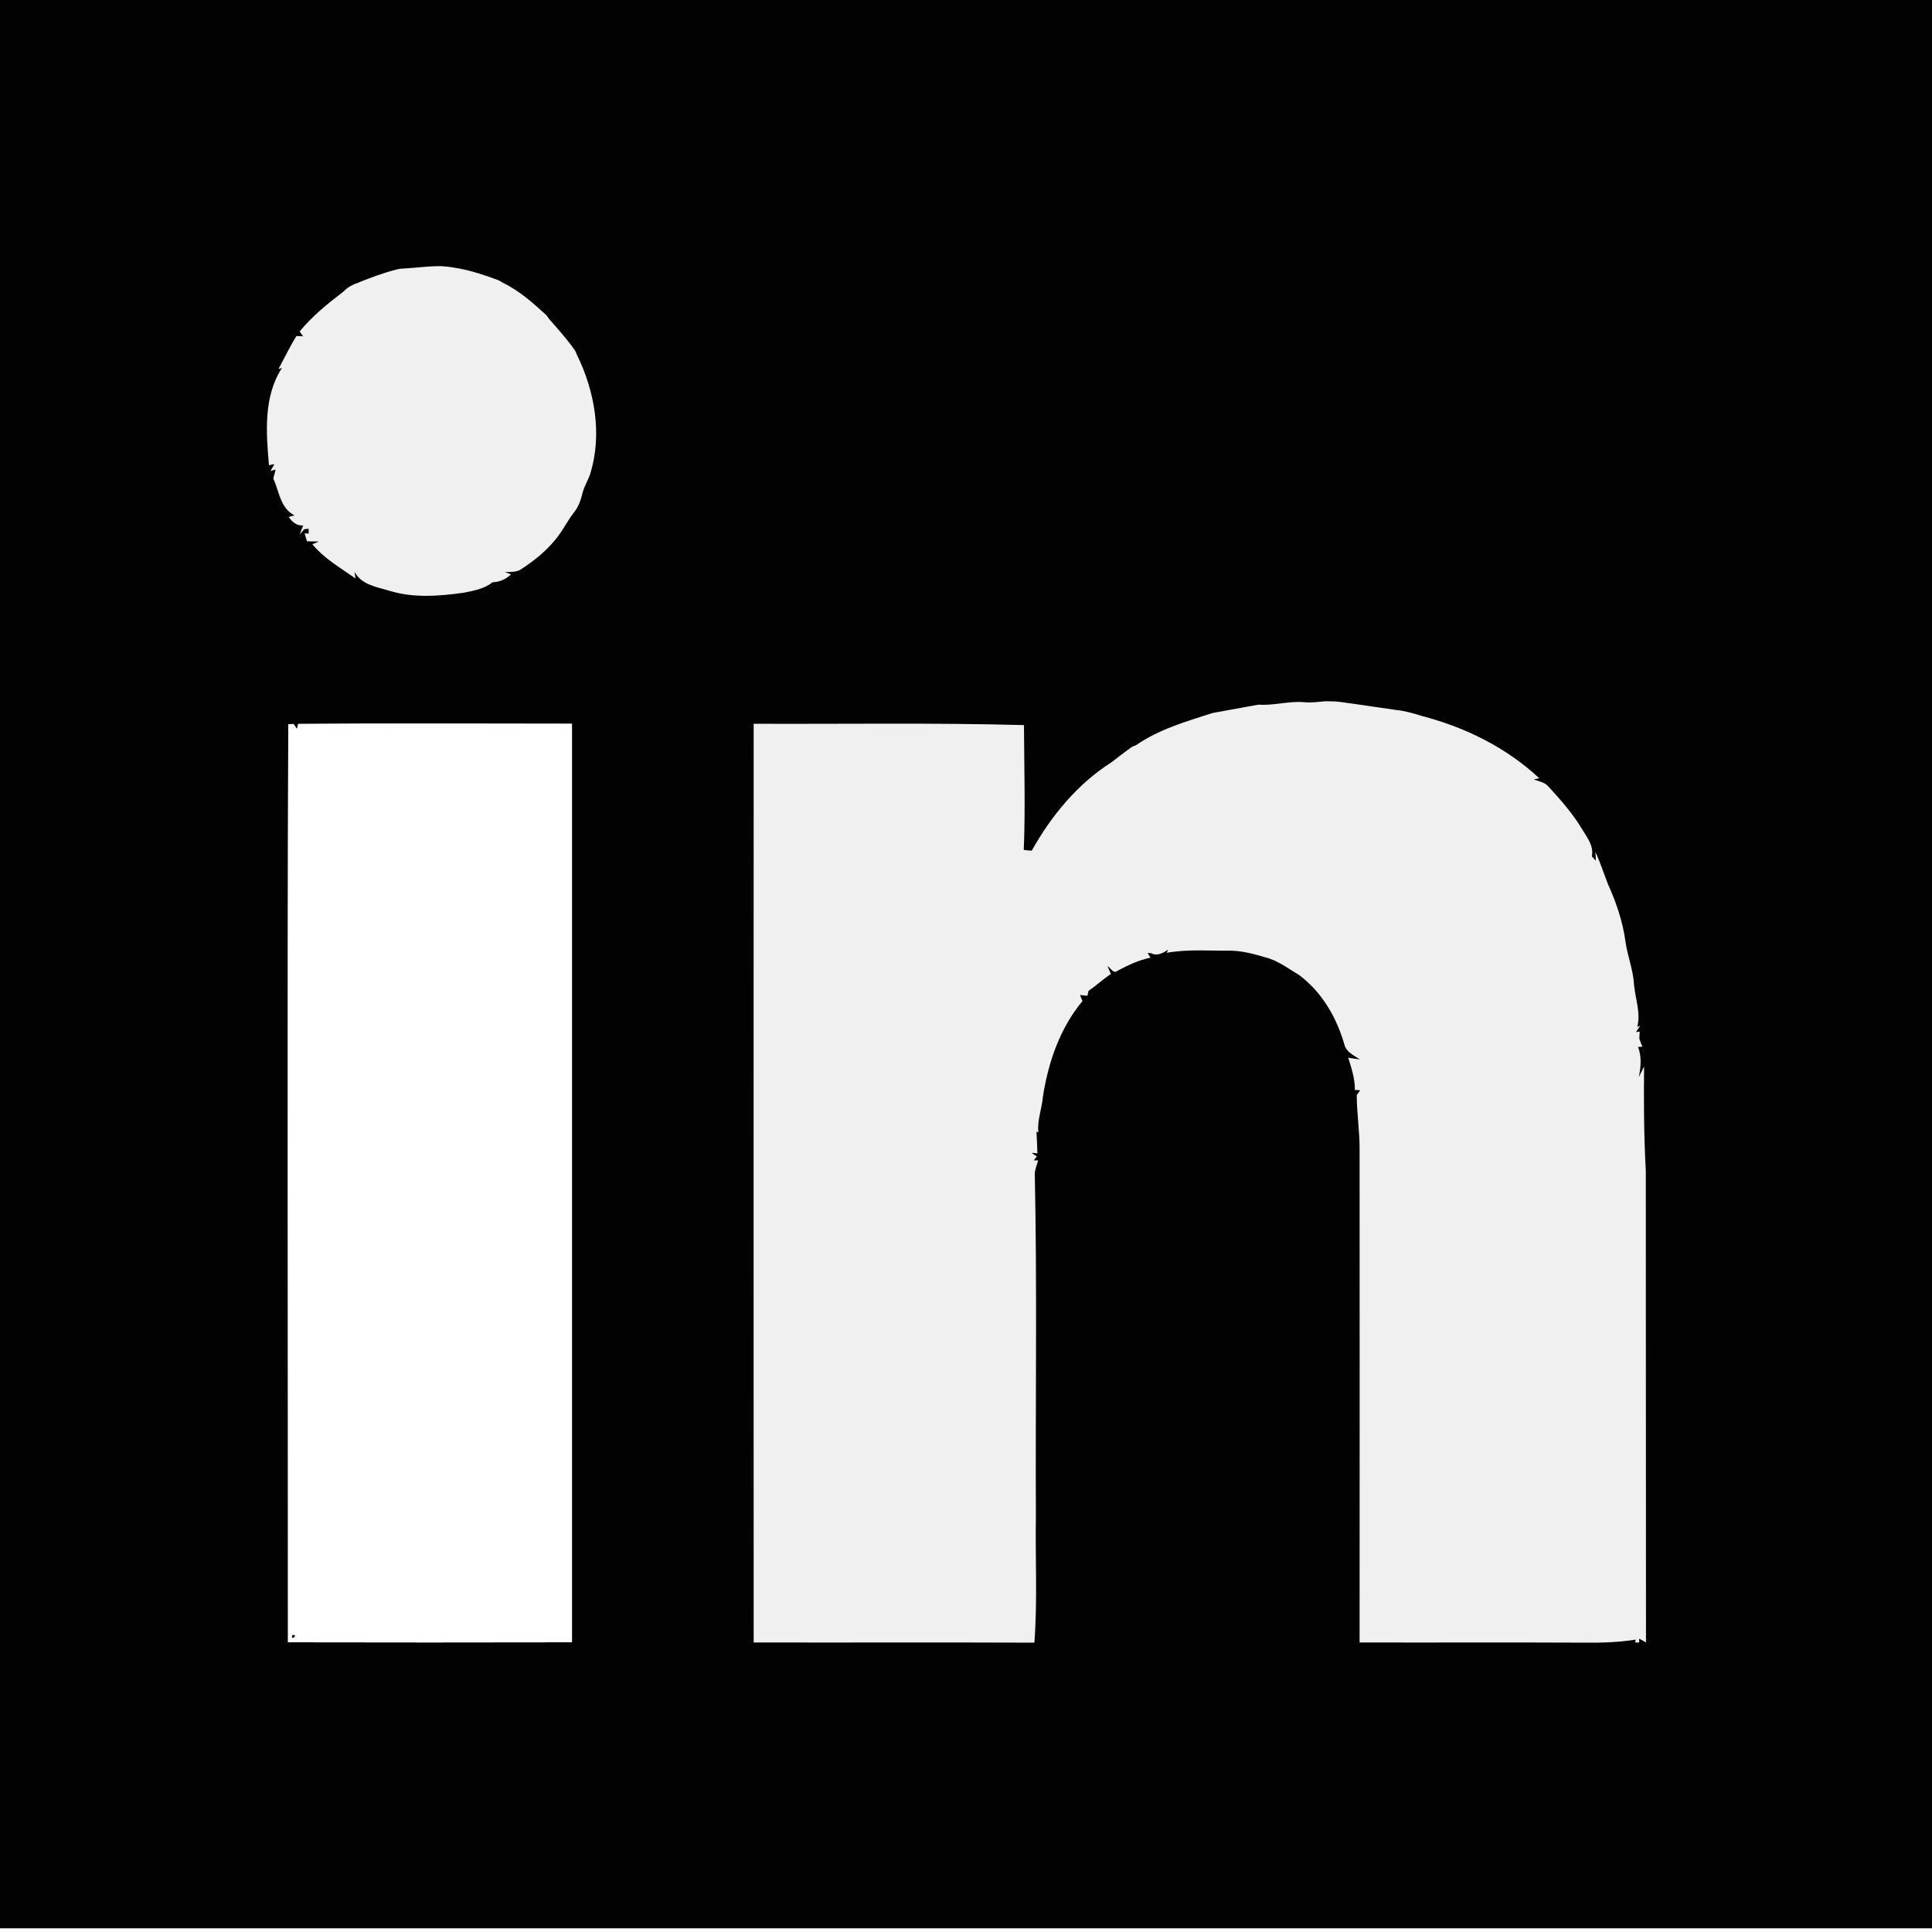
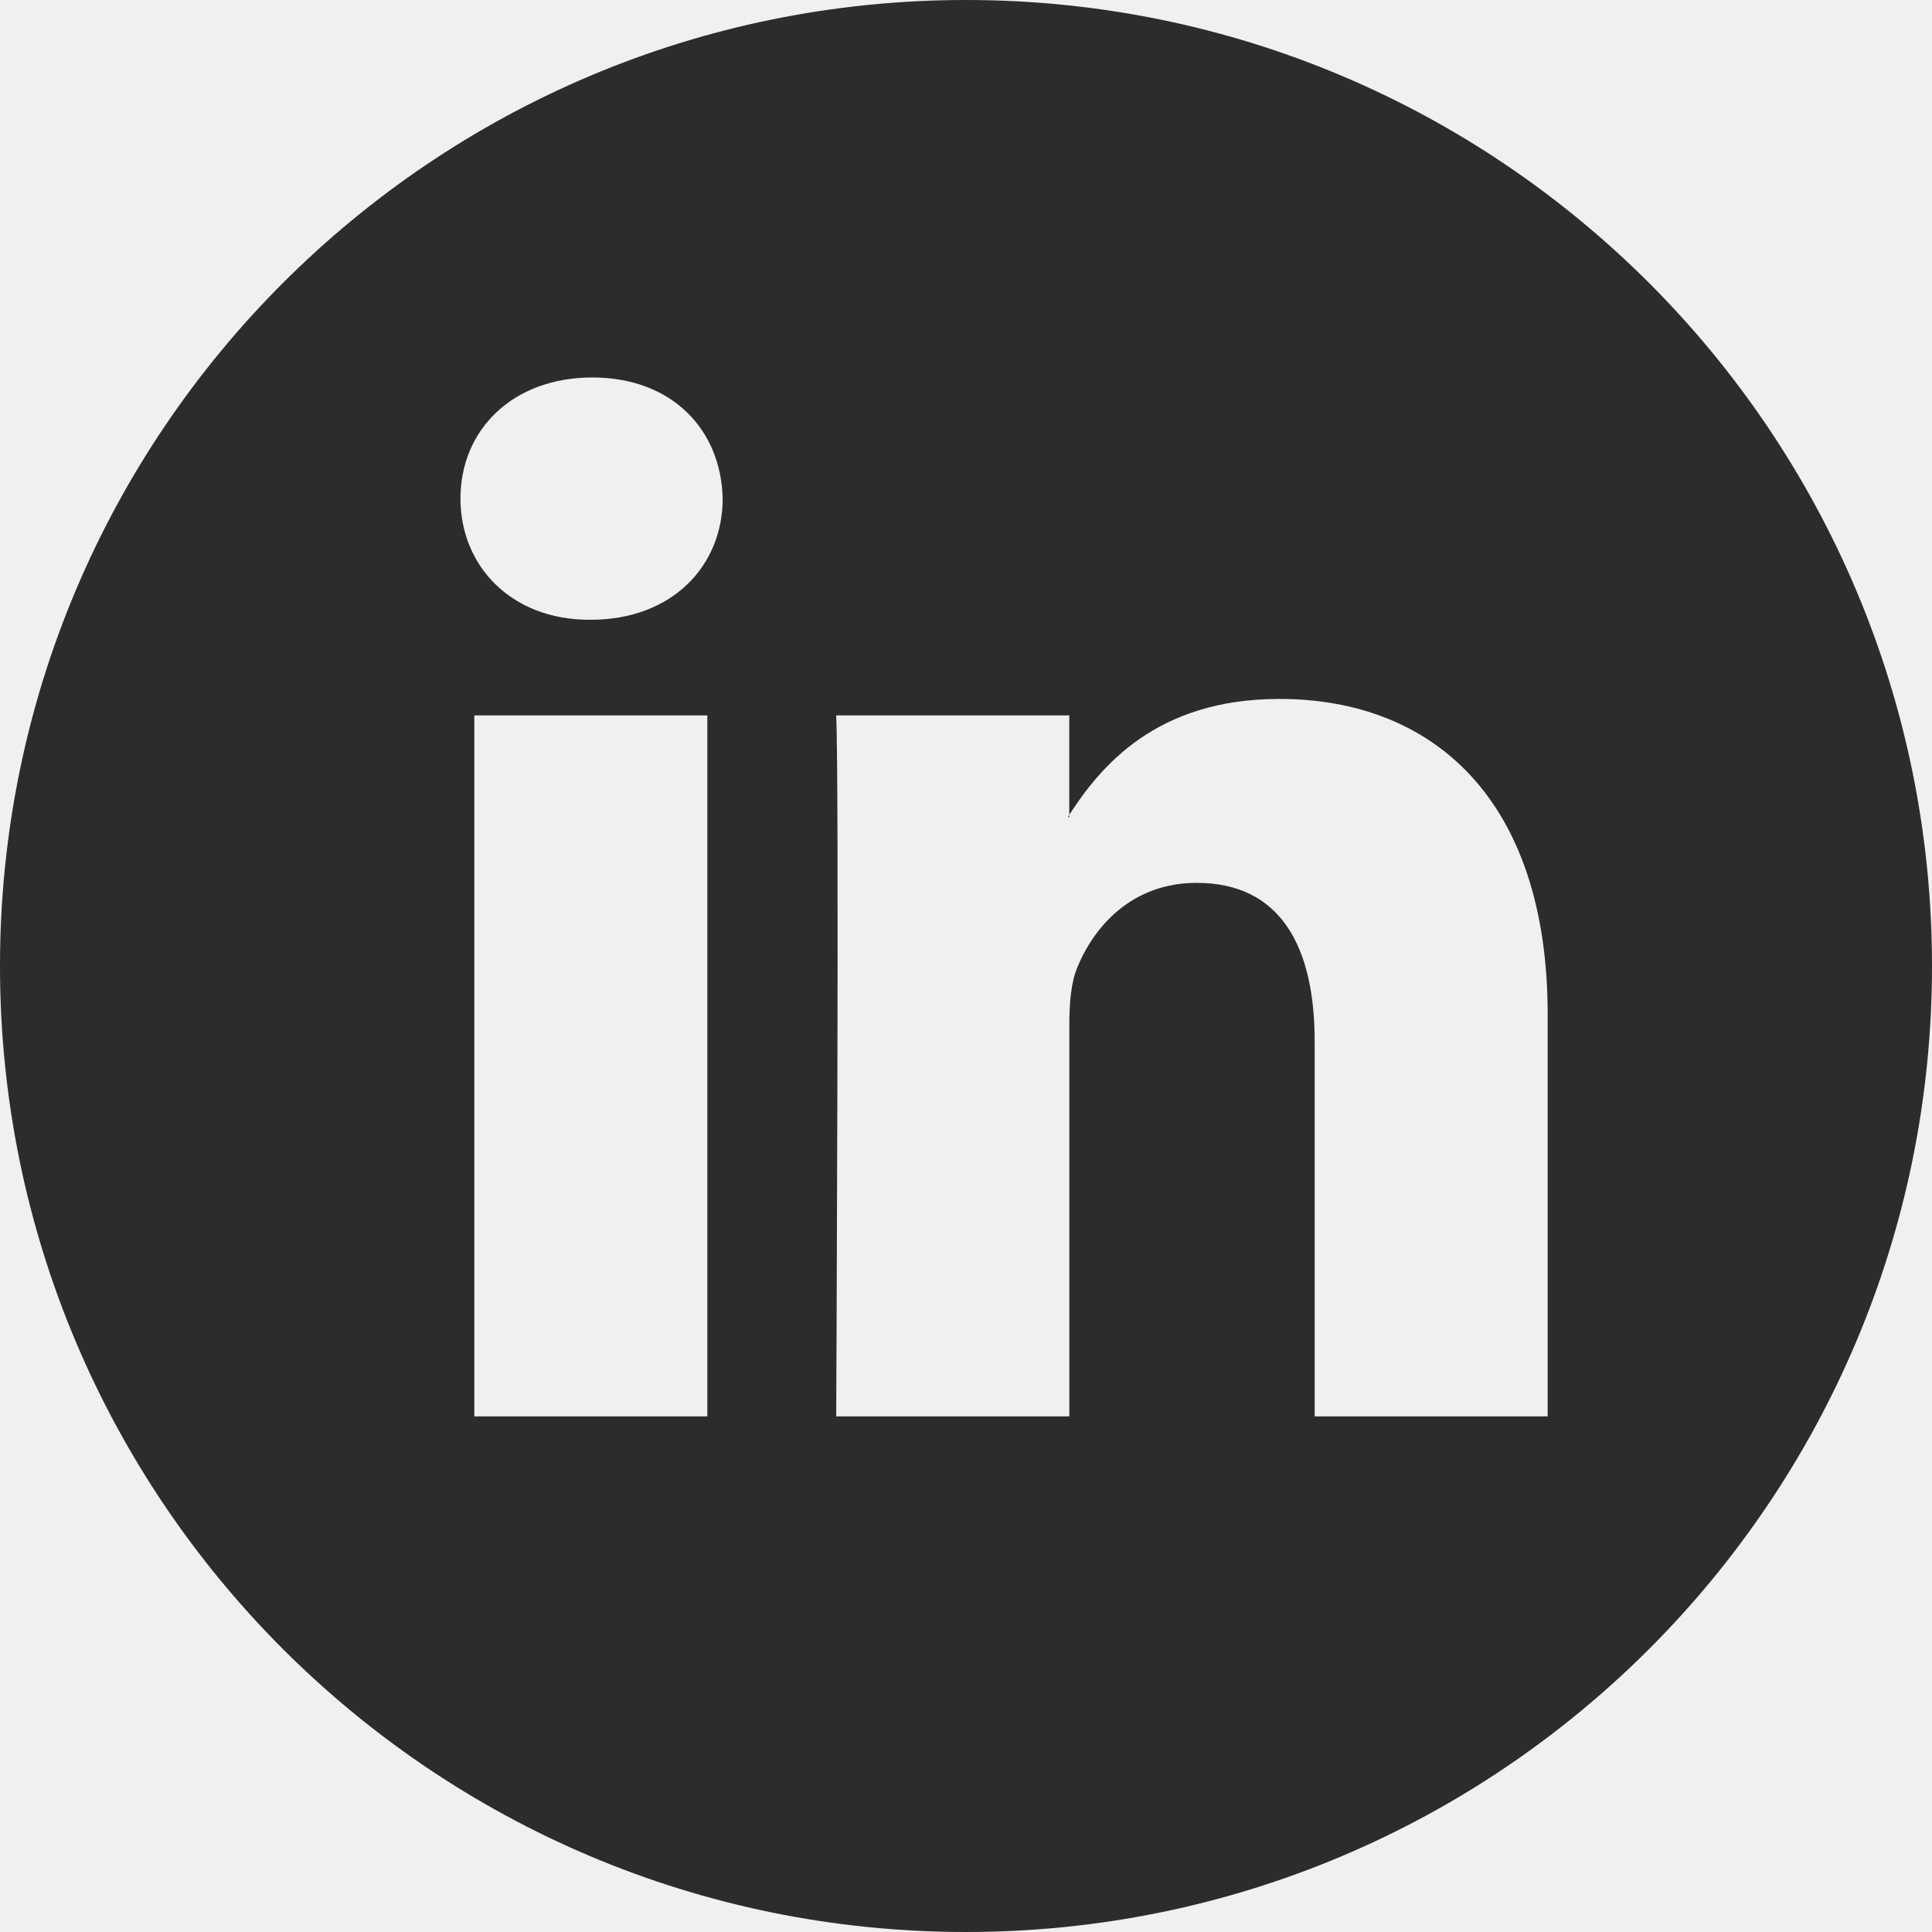
- <svg xmlns="http://www.w3.org/2000/svg" version="1.1" id="Layer_1" x="0px" y="0px" viewBox="204 -113 1020 1018" style="enable-background:new 204 -113 1020 1018;" xml:space="preserve">
-   <style type="text/css">
- 	.st0{fill:#020202;}
- 	.st1{fill:#FFFFFF;}
- </style>
-   <g id="_x23_020202ff">
-     <path class="st0" d="M204-113h1020V905H204V-113 M413.3,29.3c-6.8,1.7-13.4,4.2-19.9,6.8c-0.7,0.3-0.9,0.5-2.1,0.8   c-3.2,1.5-3.7,1.9-6.2,4.2c-8.2,6.3-16.3,12.8-22.9,20.9c0.6,0.9,1.3,1.8,1.9,2.6c-1.2-0.1-2.4-0.2-3.6-0.2   c-3.5,5.6-6.3,11.6-9.5,17.4c0.5-0.1,1.4-0.4,1.9-0.6c-9.9,15.1-8.4,34.3-6.9,51.4c1-0.2,1.9-0.4,2.9-0.6c-0.7,1.2-1.4,2.4-2.1,3.7   c0.9-0.3,1.8-0.6,2.7-0.8c-0.4,1.6-0.8,3.1-1.2,4.7c3.1,6.9,3.7,15.7,11.2,19.5c-1,0.3-2.1,0.5-3.1,0.8c1.8,2.6,4.3,4.8,7.7,4.5   c-0.7,1.5-1.3,3.1-1.8,4.7c0.6-0.7,1.7-2,2.3-2.7c0.6-0.1,1.7-0.2,2.3-0.3c0,0.7,0.1,2,0.1,2.6c-0.6,0-1.7-0.1-2.2-0.1   c0.4,1.4,0.9,2.8,1.3,4.2c2.1,0,4.1,0,6.2,0.1c-1.1,0.5-2.3,1-3.4,1.4c6.2,7.6,14.9,12.5,22.8,18.1c-0.2-1.2-0.3-2.3-0.5-3.5   c3.7,7,12,8,18.8,10.1c12.6,3.8,26,2.7,38.9,0.9c5.3-1.1,10.8-2,15.1-5.5c3.7-0.1,7.2-1.6,9.8-4.2c-0.8-0.3-2.4-0.9-3.2-1.2   c2.9-0.1,6.2,0.2,8.7-1.6c6.1-4,12-8.6,16.8-14.2c4.4-4.8,7.1-10.8,11.1-15.9c2.4-3,3.5-6.6,4.4-10.2c0.9-3.6,3-6.7,4.1-10.2   c6.3-20.8,2.3-43.3-7.1-62.6c-0.2-0.5-0.4-0.9-0.5-1.2c-0.2-0.4-0.2-0.5-0.5-1c-4-6-12.7-15.5-13.6-16.6c-0.8-1.2-1.1-1.5-1.5-2.1   c-7.8-7-14.1-12.8-23.5-17.4c-0.5-0.3-0.5-0.3-0.8-0.5c-0.5-0.3-0.5-0.2-0.9-0.5c-6.9-2.6-13.8-4.9-21.1-6.3   c-3.7-0.6-4.9-0.9-9.4-1.2c-7.5,0-11.3,0.8-21.7,1.4 M415.2,29 M844.2,263.4c-14,4.5-28.3,8.6-40.6,17.1c-0.4,0.2-0.7,0.2-1.2,0.4   c-0.4,0.3-0.8,0.4-1.2,0.7c-3.6,2.5-7,5.3-10.5,7.9c-17.9,11.4-31.7,28.2-42,46.6c-1.4-0.1-2.8-0.2-4.2-0.4   c0.9-22,0.2-43.9,0.1-65.9c-47.5-1.3-95.2-0.5-142.7-0.7c-0.1,161.6,0,323.3,0,485c49.4,0.1,98.8-0.1,148.2,0.1   c1.7-22.3,0.4-44.8,0.8-67.1c-0.3-60.3,0.7-120.7-0.6-181c0.4-2.2,1.1-4.4,1.8-6.5c-0.6,0-1.7,0-2.3,0c0.5-0.7,1.1-1.4,1.6-2.1   c-1-0.6-1.9-1.2-2.8-1.9c1,0.1,2.1,0.2,3.1,0.3c-0.1-3.8-0.3-7.7-0.5-11.5c0.3,0.1,0.8,0.3,1,0.4c-0.7-6.4,1.9-12.5,2.4-18.8   c2.8-18.1,9-36.3,20.9-50.5c-0.4-1.1-0.9-2.1-1.3-3.2c1.3,0.1,2.6,0.3,3.9,0.4c0.2-0.9,0.4-1.7,0.6-2.6c4.1-2.8,7.7-6.2,11.8-8.9   c-0.6-1.4-1.2-2.8-1.8-4.2c1.7,1,3.1,4.3,5.3,2.5c5.5-2.9,11.2-5.7,17.4-6.9c-0.5-0.8-1-1.7-1.5-2.5c0.6,0,1.2,0.1,1.8,0.1   c3.1,1.7,6.4,0,9-1.9c-0.2,0.4-0.5,1.3-0.7,1.7c11.3-2,22.9-1,34.3-1.1c6.1,0.2,12,1.8,17.7,3.5c6.6,1.6,12,5.9,17.8,9.3   c12,8.9,19.8,22.3,23.9,36.5c0.9,4.2,5.1,6,8.3,8.1c-2.1-0.3-4.1-0.6-6.2-0.9c1.7,5.5,3.6,11.1,3.5,17c0.9,0,1.9,0.1,2.8,0.2   c-0.6,0.8-1.2,1.7-1.8,2.5c0,9.7,1.6,19.3,1.5,29c0.1,86.7,0,173.3,0,260c39.7,0.1,79.3-0.1,119,0.1c8.9,0.1,17.9-0.2,26.8-1.6   c-0.1,0.4-0.3,1.1-0.3,1.5c0.5,0,1.6,0,2.1,0c0-0.5,0-1.5,0-2c1.2,0.6,2.4,1.3,3.6,2c-0.1-83,0-165.9-0.1-248.9   c-1-18.4-1.1-36.8-0.9-55.2c-0.9,1.8-1.8,3.7-2.8,5.6c1.1-5.3,1.6-10.7-0.4-15.9c0.8,0,1.5-0.1,2.3-0.1c-0.6-1.4-1.1-2.8-1.6-4.2   c0-1.3,0.1-2.6,0.2-3.8c-0.5,0.1-1.5,0.2-2,0.3c0.7-1.1,1.5-2.3,2.2-3.4c-0.4,0.2-1.2,0.5-1.5,0.6c1.9-7.3-1-14.7-1.7-22.1   c-0.4-7.8-3.4-15.1-4.5-22.7c-1.4-10.6-4.9-20.9-9.3-30.6c-2.2-5.6-4-11.4-6.6-16.9c0.1,1.5,0.2,3.1,0.2,4.6   c-0.7-0.8-1.4-1.6-2.1-2.3c1.2-5.4-2.5-10-5.1-14.3c-5-8.4-11.6-15.8-18.2-23c-2-1.9-4.8-2.4-7.4-3.3c0.8-0.2,2.3-0.5,3-0.6   c-17.3-16.2-39.2-27-62-32.9c-4.8-1.6-10.2-2.9-13-3.1c-0.7-0.1-1.2-0.1-2-0.3c-12.5-1.7-29-4.4-31.5-4.3c-0.7,0-3.6-0.1-4.2-0.1   c-4,0.3-7.5,0.9-11.5,0.5c-8.1-0.7-16,1.9-24.1,1.3 M868.7,258.9 M356.2,269.4c-0.5,161.5-0.1,323.1-0.2,484.6   c50,0.1,100,0.1,149.9,0c0-161.6,0-323.3,0-484.9c-48.2,0-96.3-0.3-144.5,0.1c-0.2,0.7-0.5,2-0.7,2.7c-0.6-0.9-1.2-1.8-1.8-2.7   C358.1,269.3,357.1,269.3,356.2,269.4z" />
-     <path class="st0" d="M358.2,750.2C362.2,749.2,357.3,754.2,358.2,750.2z" />
-   </g>
-   <g id="_x23_ffffffff">
-     <path class="st1" d="M356.2,269.4c0.9,0,1.9-0.1,2.8-0.2c0.6,0.9,1.2,1.8,1.8,2.7c0.2-0.7,0.5-2,0.7-2.7   c48.2-0.4,96.3-0.1,144.5-0.1c0,161.6,0,323.3,0,484.9c-50,0.1-100,0.1-149.9,0C356.1,592.4,355.7,430.9,356.2,269.4 M358.2,750.2   C357.3,754.2,362.2,749.2,358.2,750.2z" />
+ <svg xmlns="http://www.w3.org/2000/svg" version="1.1" id="Layer_1" x="0px" y="0px" viewBox="0 0 98.624 98.624" style="enable-background:new 0 0 98.624 98.624;" xml:space="preserve">
+   <defs id="defs13" />
+   <g id="g8">
+     <g id="g8-8" transform="translate(-0.4178986)" style="fill:#2d2b2b;fill-opacity:1">
+       <g style="fill:#2d2b2b;fill-opacity:1" transform="translate(0.4178989)" id="g4556">
+         <path style="fill:#2d2b2b;fill-opacity:1" d="m 54.585,41.708 v -0.116 c -0.024,0.038 -0.055,0.079 -0.078,0.116 z" id="path4543" />
+         <path style="fill:#2d2b2b;fill-opacity:1" d="M 49.312,0 C 22.078,0 0,22.078 0,49.312 0,76.546 22.078,98.624 49.312,98.624 76.546,98.624 98.624,76.546 98.624,49.312 98.624,22.078 76.546,0 49.312,0 Z M 36.108,72.304 H 24.213 V 36.52 H 36.108 Z M 30.161,31.637 h -0.08 c -3.99,0 -6.576,-2.751 -6.576,-6.186 0,-3.511 2.663,-6.182 6.734,-6.182 4.071,0 6.574,2.67 6.652,6.182 0,3.436 -2.58,6.186 -6.73,6.186 z M 79.007,72.304 H 67.111 V 53.159 c 0,-4.809 -1.721,-8.091 -6.026,-8.091 -3.287,0 -5.243,2.212 -6.104,4.352 -0.314,0.765 -0.395,1.83 -0.395,2.9 v 19.984 h -11.9 c 0,0 0.16,-32.425 0,-35.784 h 11.898 v 5.072 c 1.581,-2.435 4.404,-5.913 10.723,-5.913 7.829,0 13.698,5.114 13.698,16.106 v 20.519 z" id="path4545" />
+       </g>
+     </g>
  </g>
</svg>
